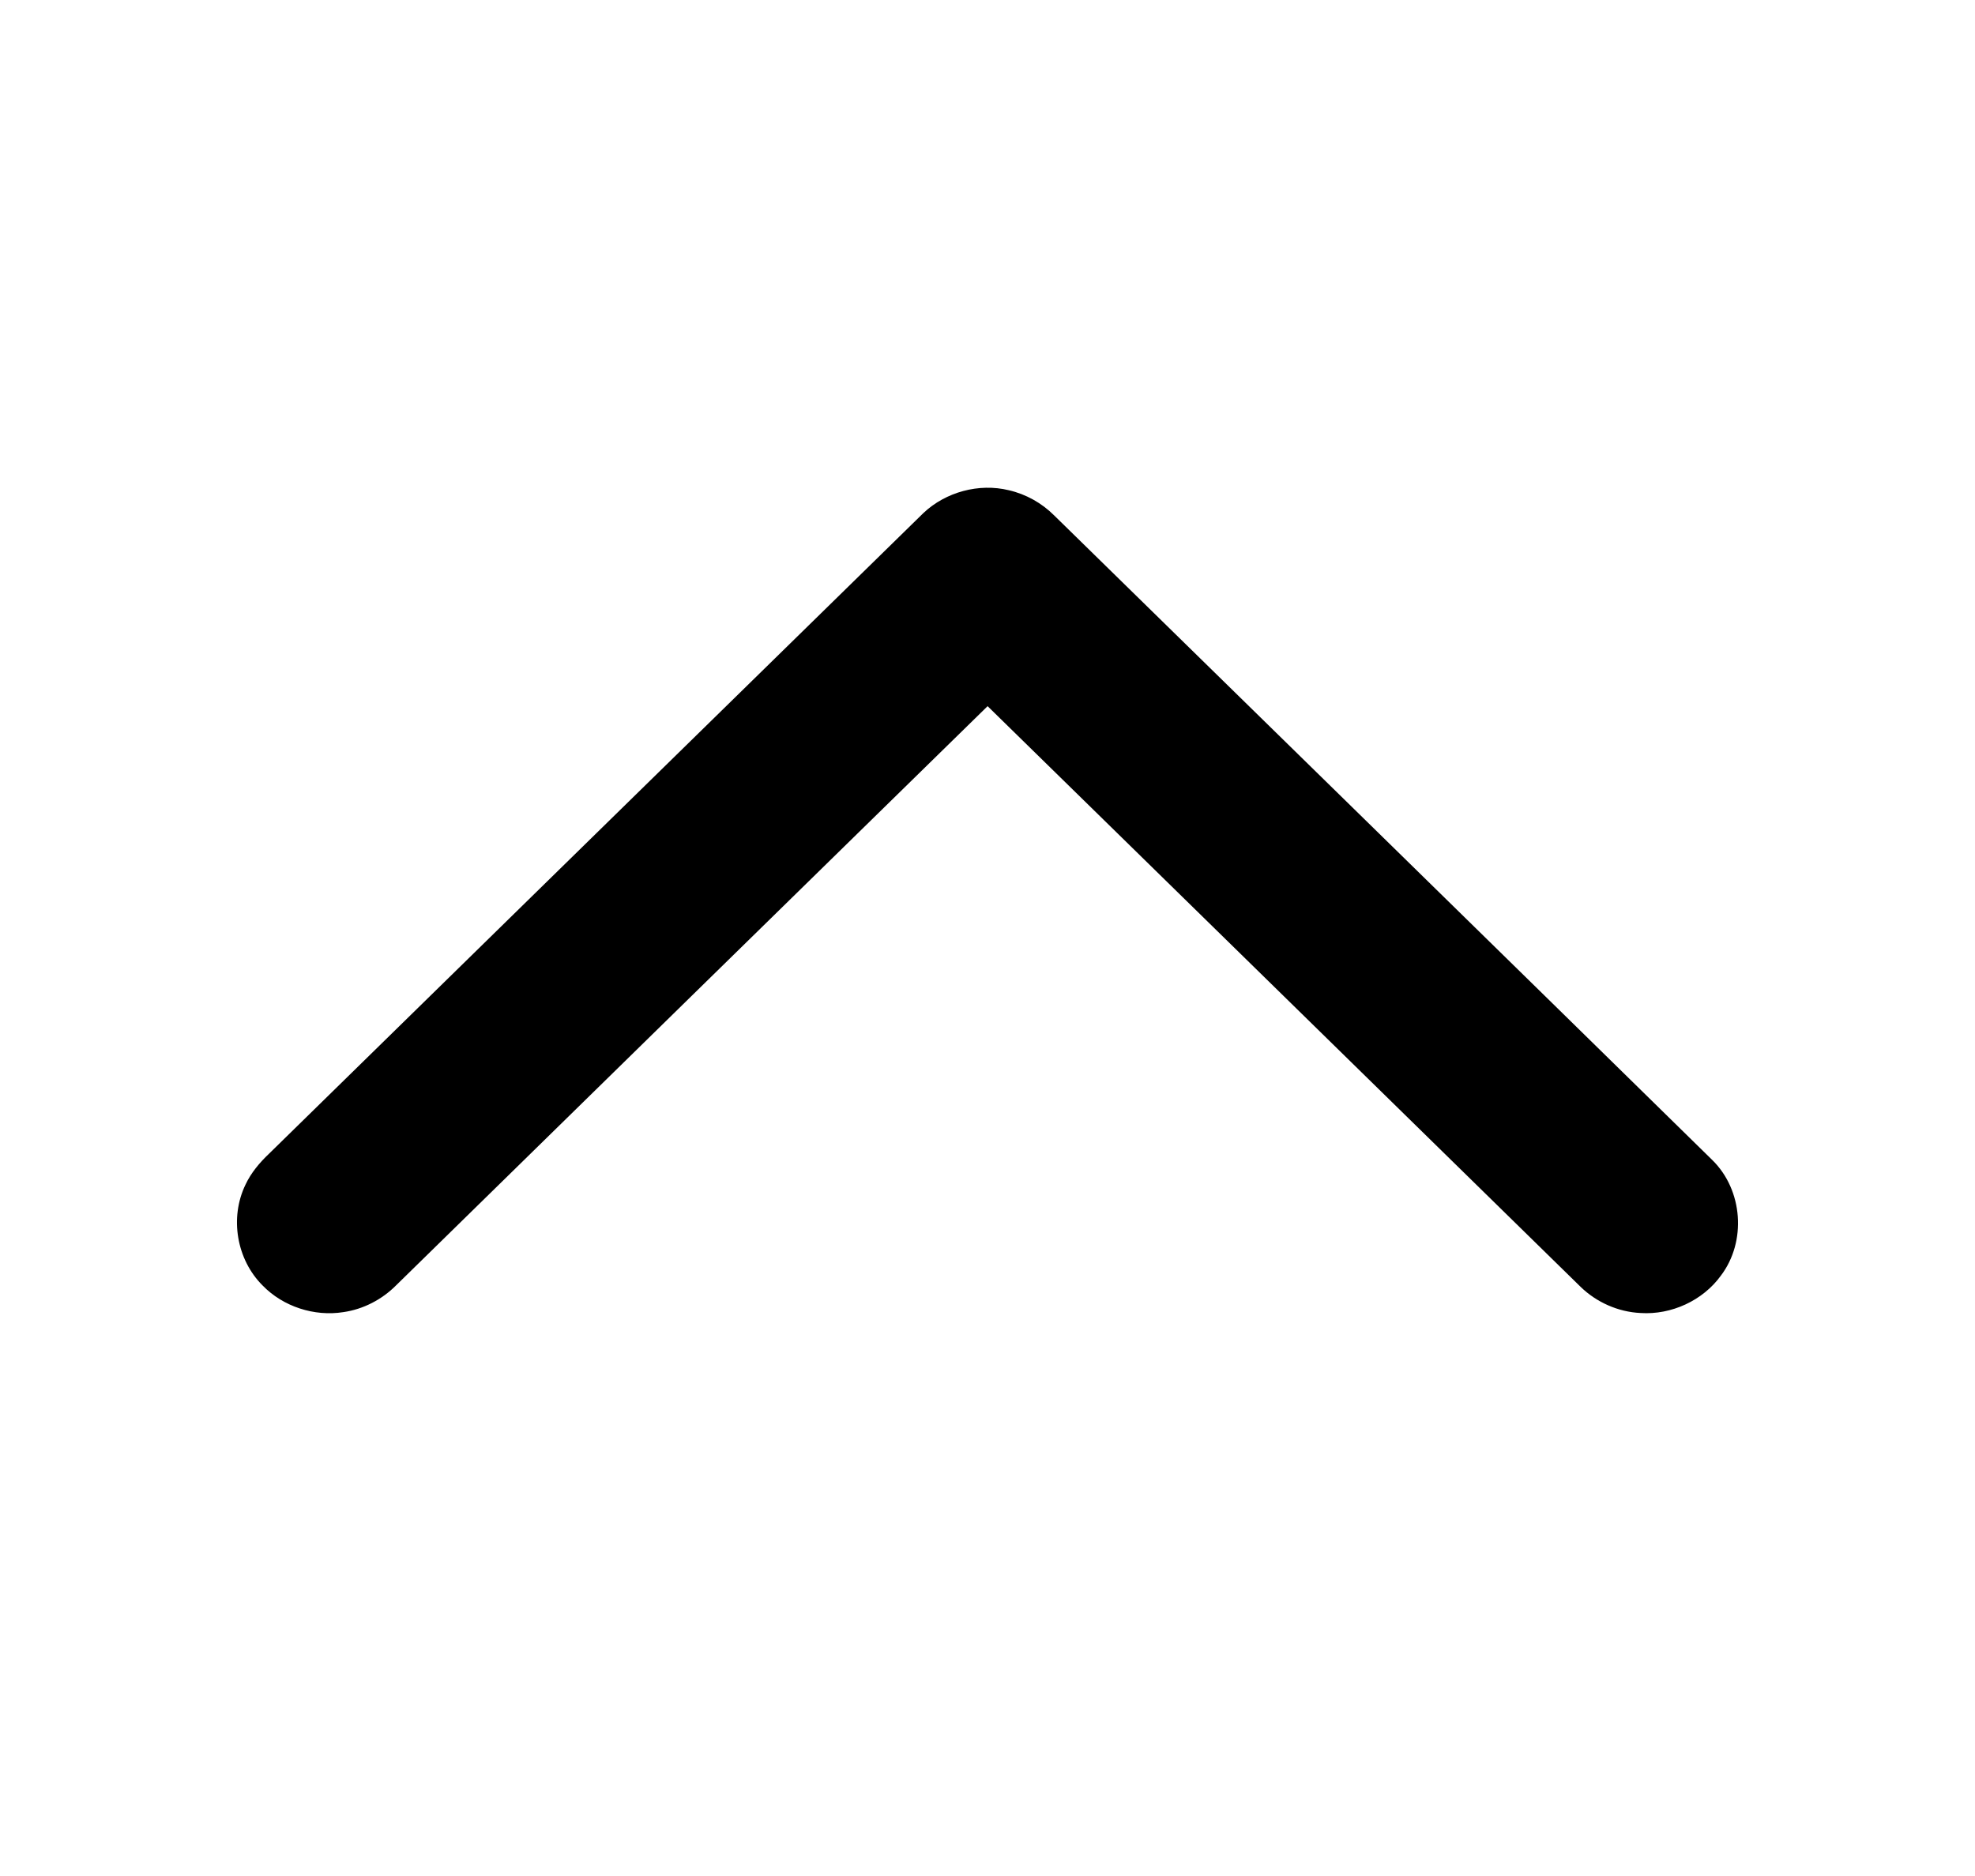
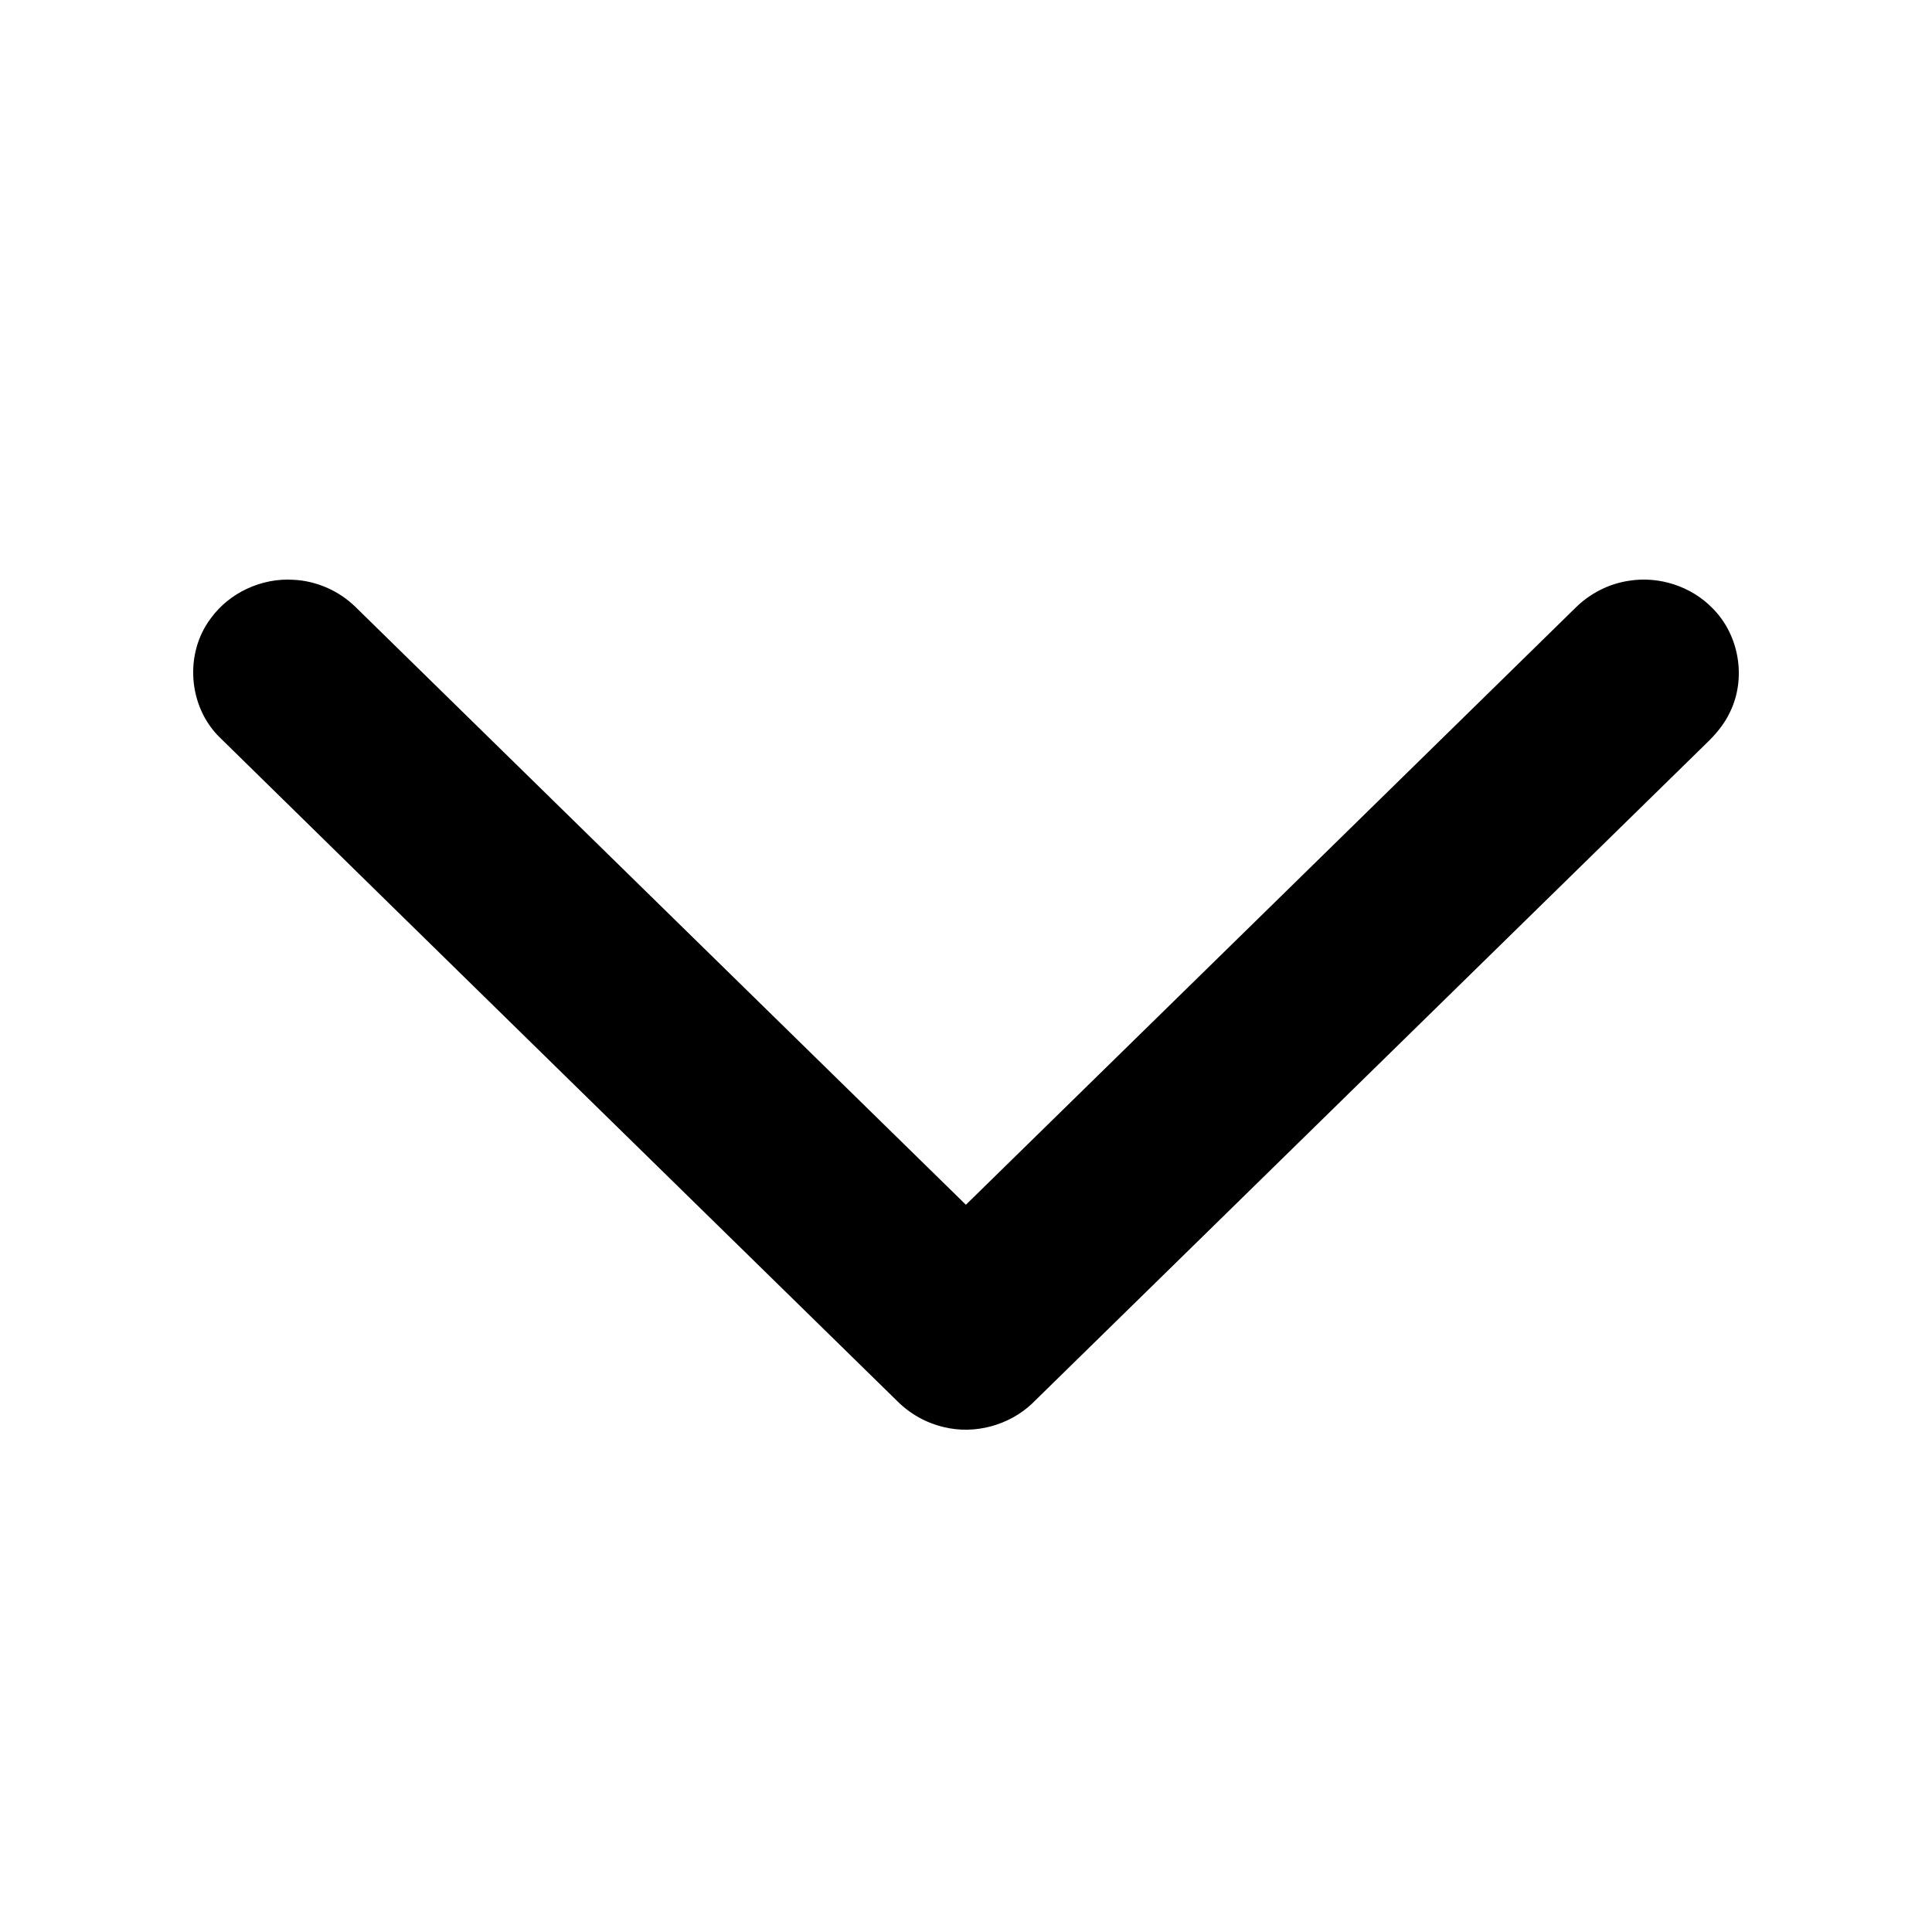
- <svg xmlns="http://www.w3.org/2000/svg" width="20" height="19" viewBox="0 0 20 19" fill="none">
-   <path d="M17.427 12.919C17.245 13.171 16.926 13.319 16.612 13.298C16.385 13.287 16.166 13.189 16.005 13.032C14.003 11.072 12.003 9.111 10.001 7.152C8.003 9.107 6.006 11.064 4.009 13.02C3.867 13.162 3.679 13.26 3.478 13.289C3.182 13.336 2.867 13.233 2.66 13.02C2.395 12.757 2.324 12.332 2.486 11.998C2.542 11.878 2.629 11.775 2.725 11.684C4.935 9.522 7.142 7.357 9.352 5.195C9.577 4.983 9.913 4.891 10.216 4.965C10.39 5.005 10.55 5.095 10.675 5.22C12.897 7.396 15.12 9.571 17.34 11.749C17.65 12.053 17.688 12.574 17.427 12.919Z" fill="black" />
+ <svg xmlns="http://www.w3.org/2000/svg" width="19" height="19" viewBox="0 0 19 19" fill="none">
+   <path d="M2.073 6.081C2.255 5.829 2.574 5.681 2.888 5.702C3.115 5.713 3.334 5.811 3.495 5.968C5.497 7.928 7.497 9.889 9.499 11.848C11.497 9.893 13.494 7.936 15.491 5.98C15.633 5.838 15.821 5.74 16.023 5.711C16.318 5.664 16.633 5.767 16.84 5.98C17.105 6.243 17.176 6.669 17.014 7.002C16.958 7.122 16.871 7.225 16.775 7.316C14.565 9.478 12.358 11.643 10.148 13.805C9.923 14.017 9.587 14.109 9.284 14.035C9.11 13.995 8.95 13.905 8.825 13.78C6.603 11.604 4.38 9.429 2.16 7.251C1.85 6.947 1.812 6.426 2.073 6.081Z" fill="black" />
</svg>
